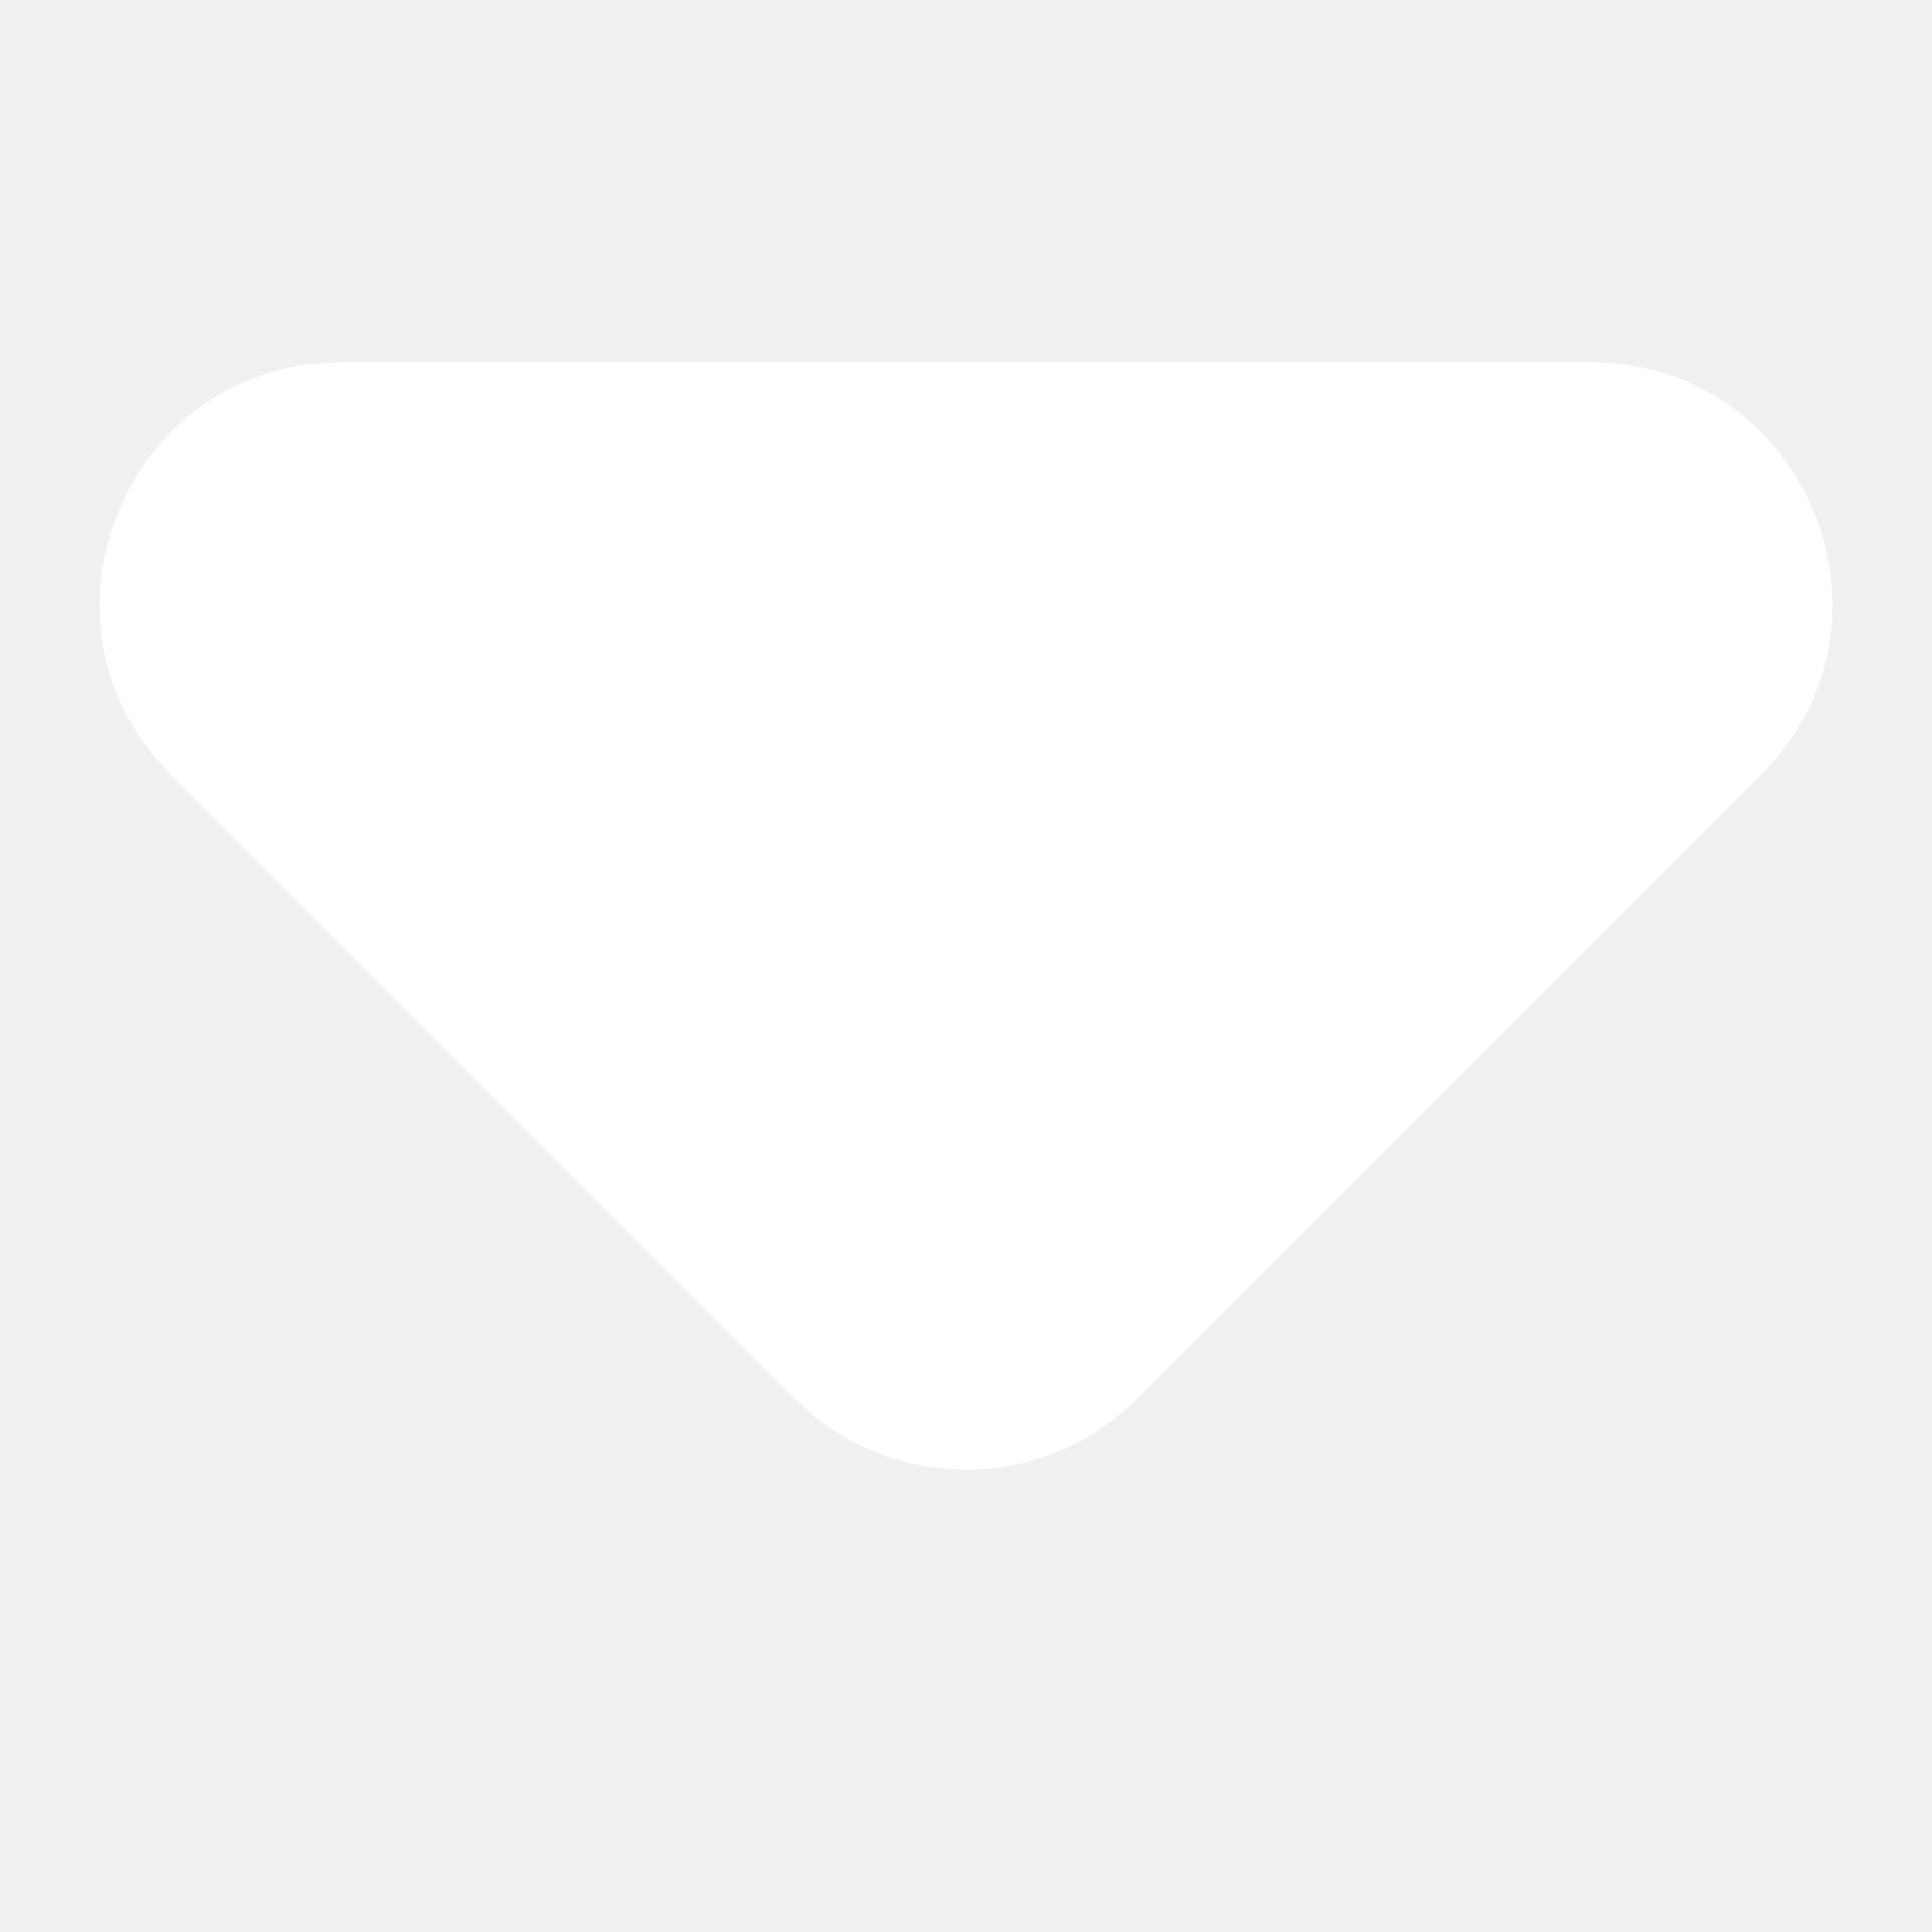
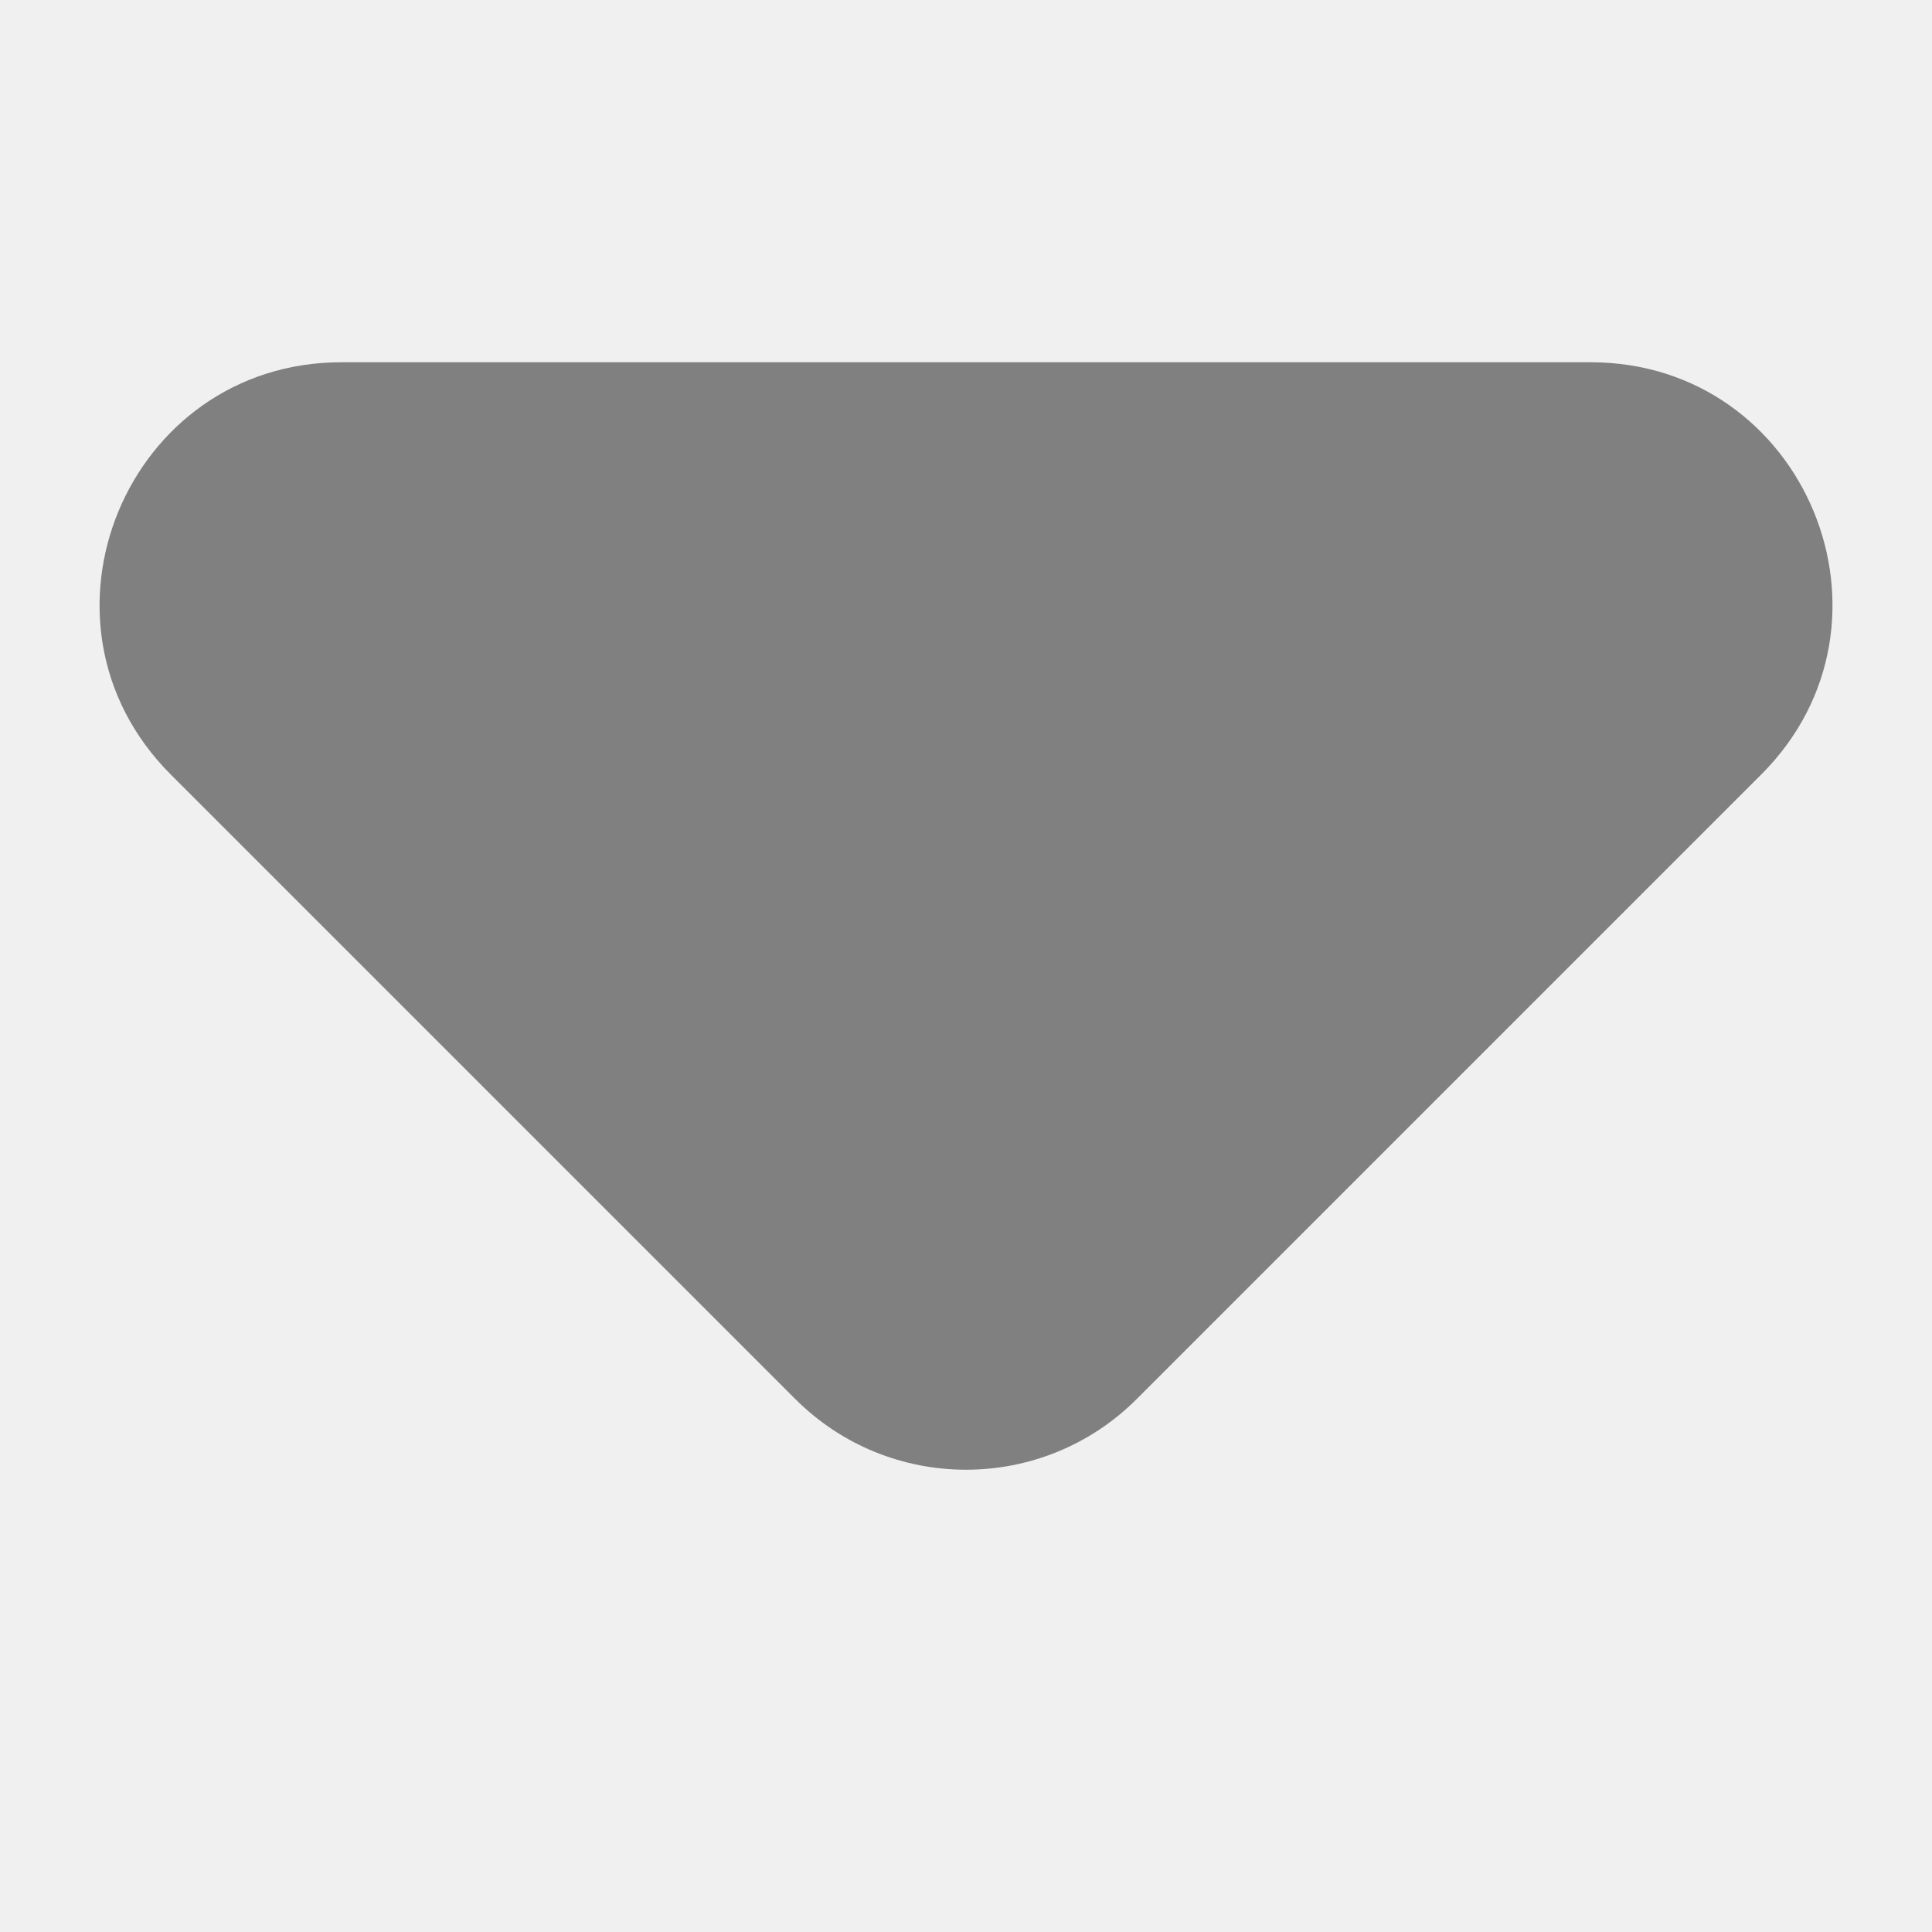
<svg xmlns="http://www.w3.org/2000/svg" width="8" height="8" viewBox="0 0 8 5">
-   <path d="M.707 1.707l2.586 2.586a1 1 0 001.414 0l2.586-2.586C7.923 1.077 7.477 0 6.586 0H1.414C.524 0 .077 1.077.707 1.707z" fill="#fff">
+   <path d="M.707 1.707l2.586 2.586a1 1 0 001.414 0l2.586-2.586C7.923 1.077 7.477 0 6.586 0H1.414C.524 0 .077 1.077.707 1.707z" fill="gray">
  </path>
</svg>
